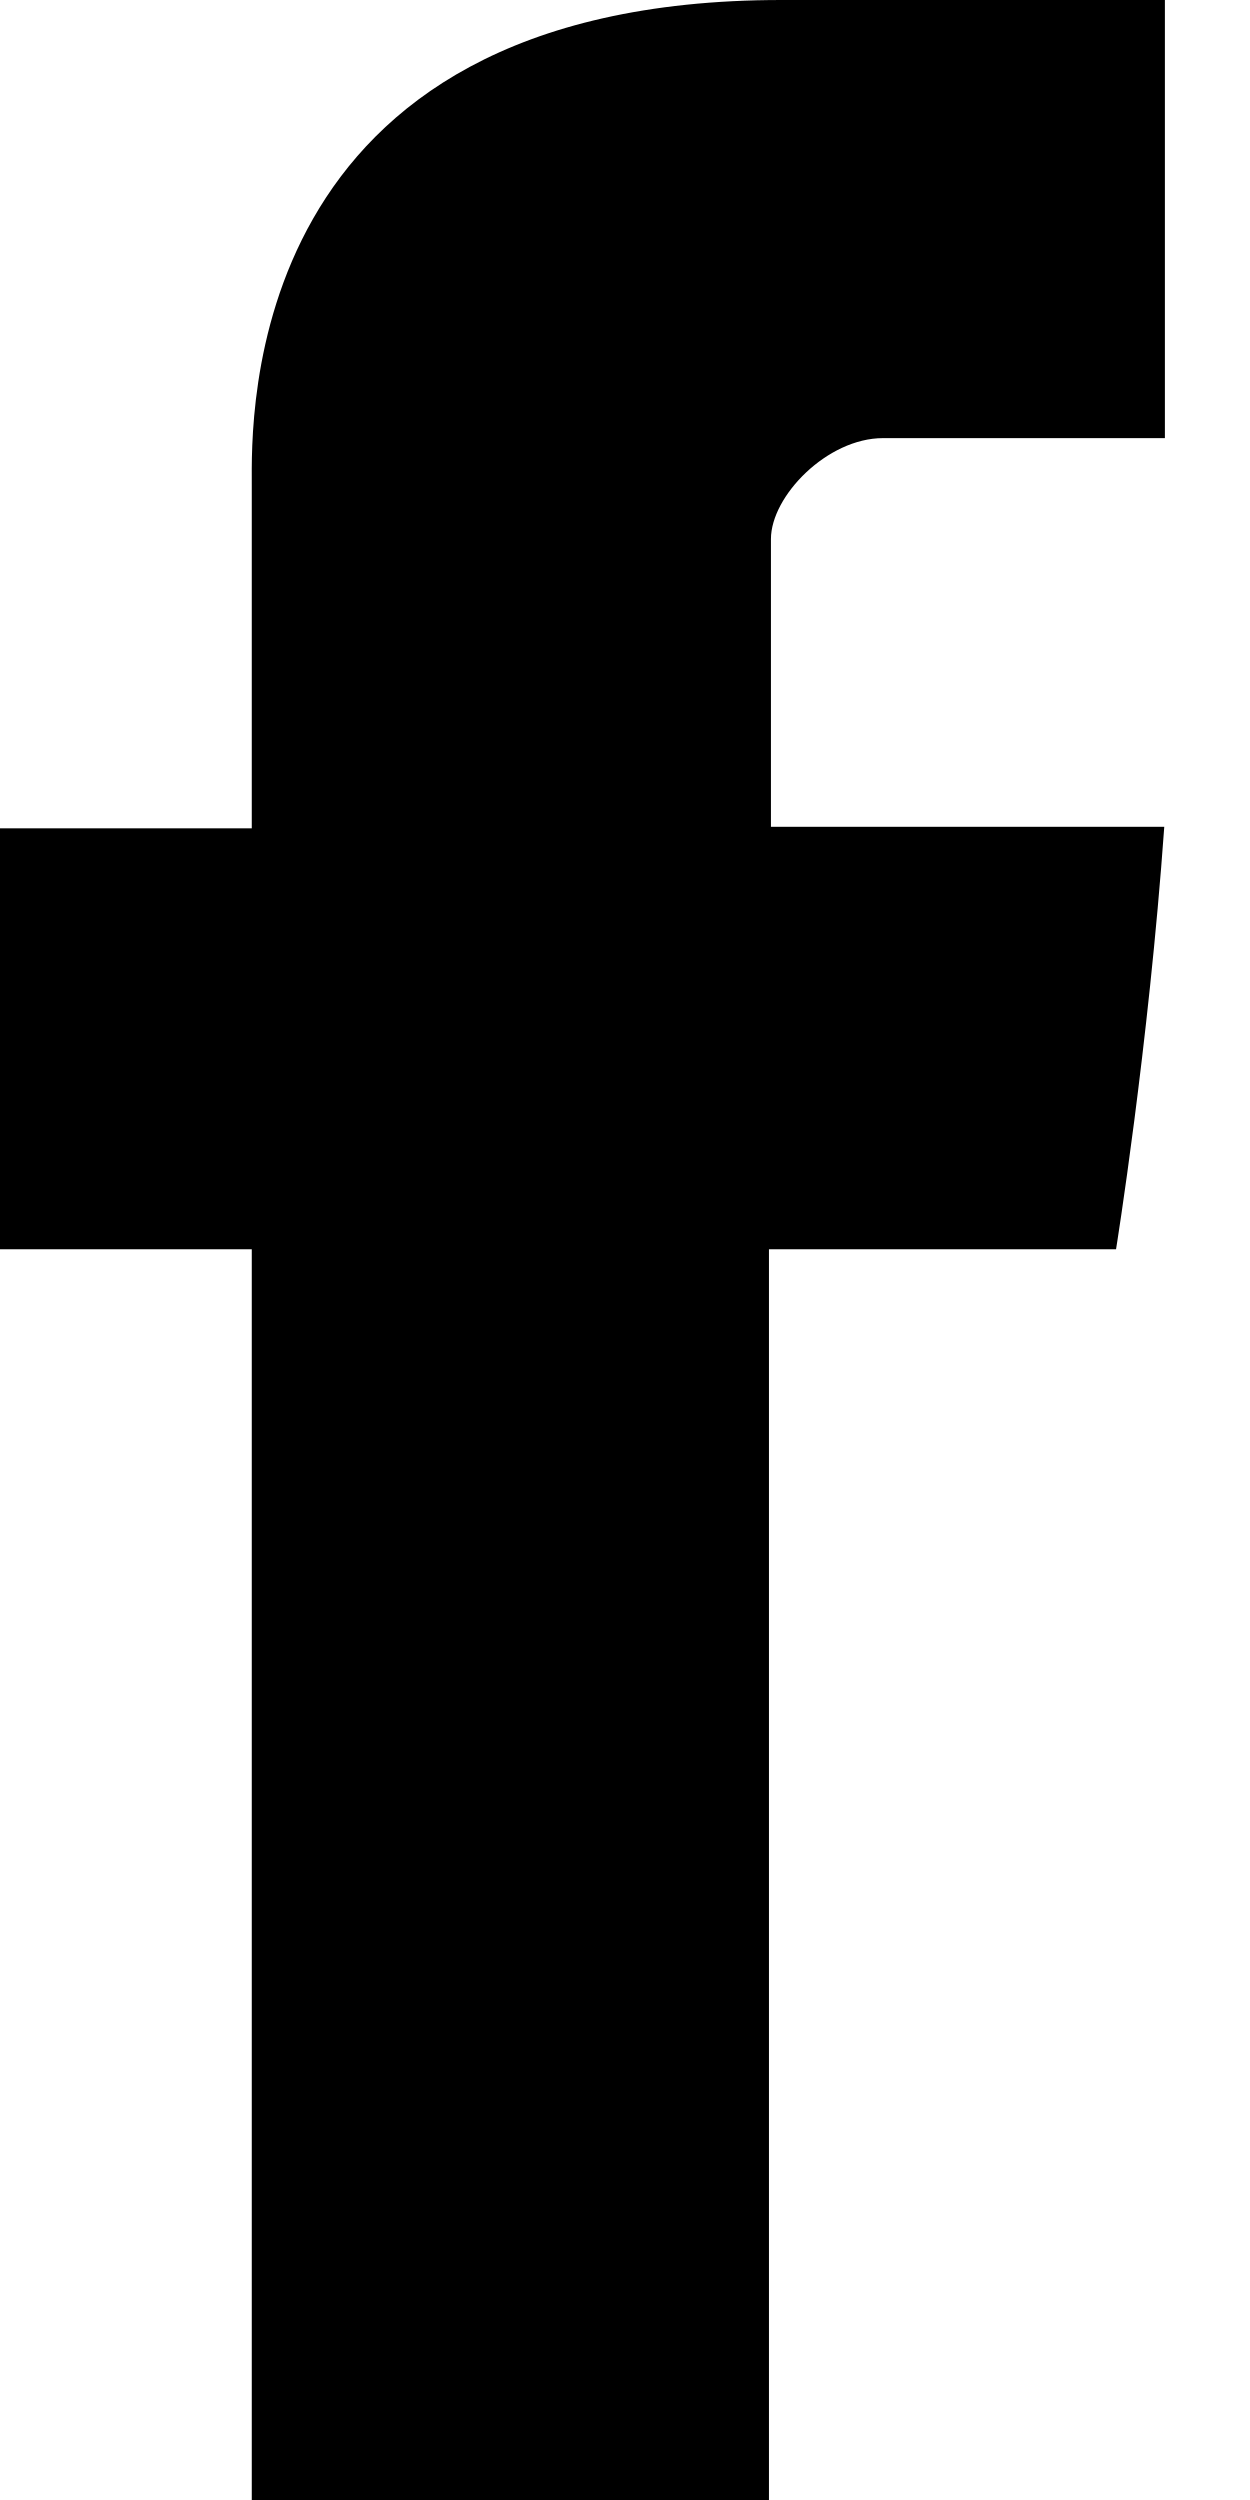
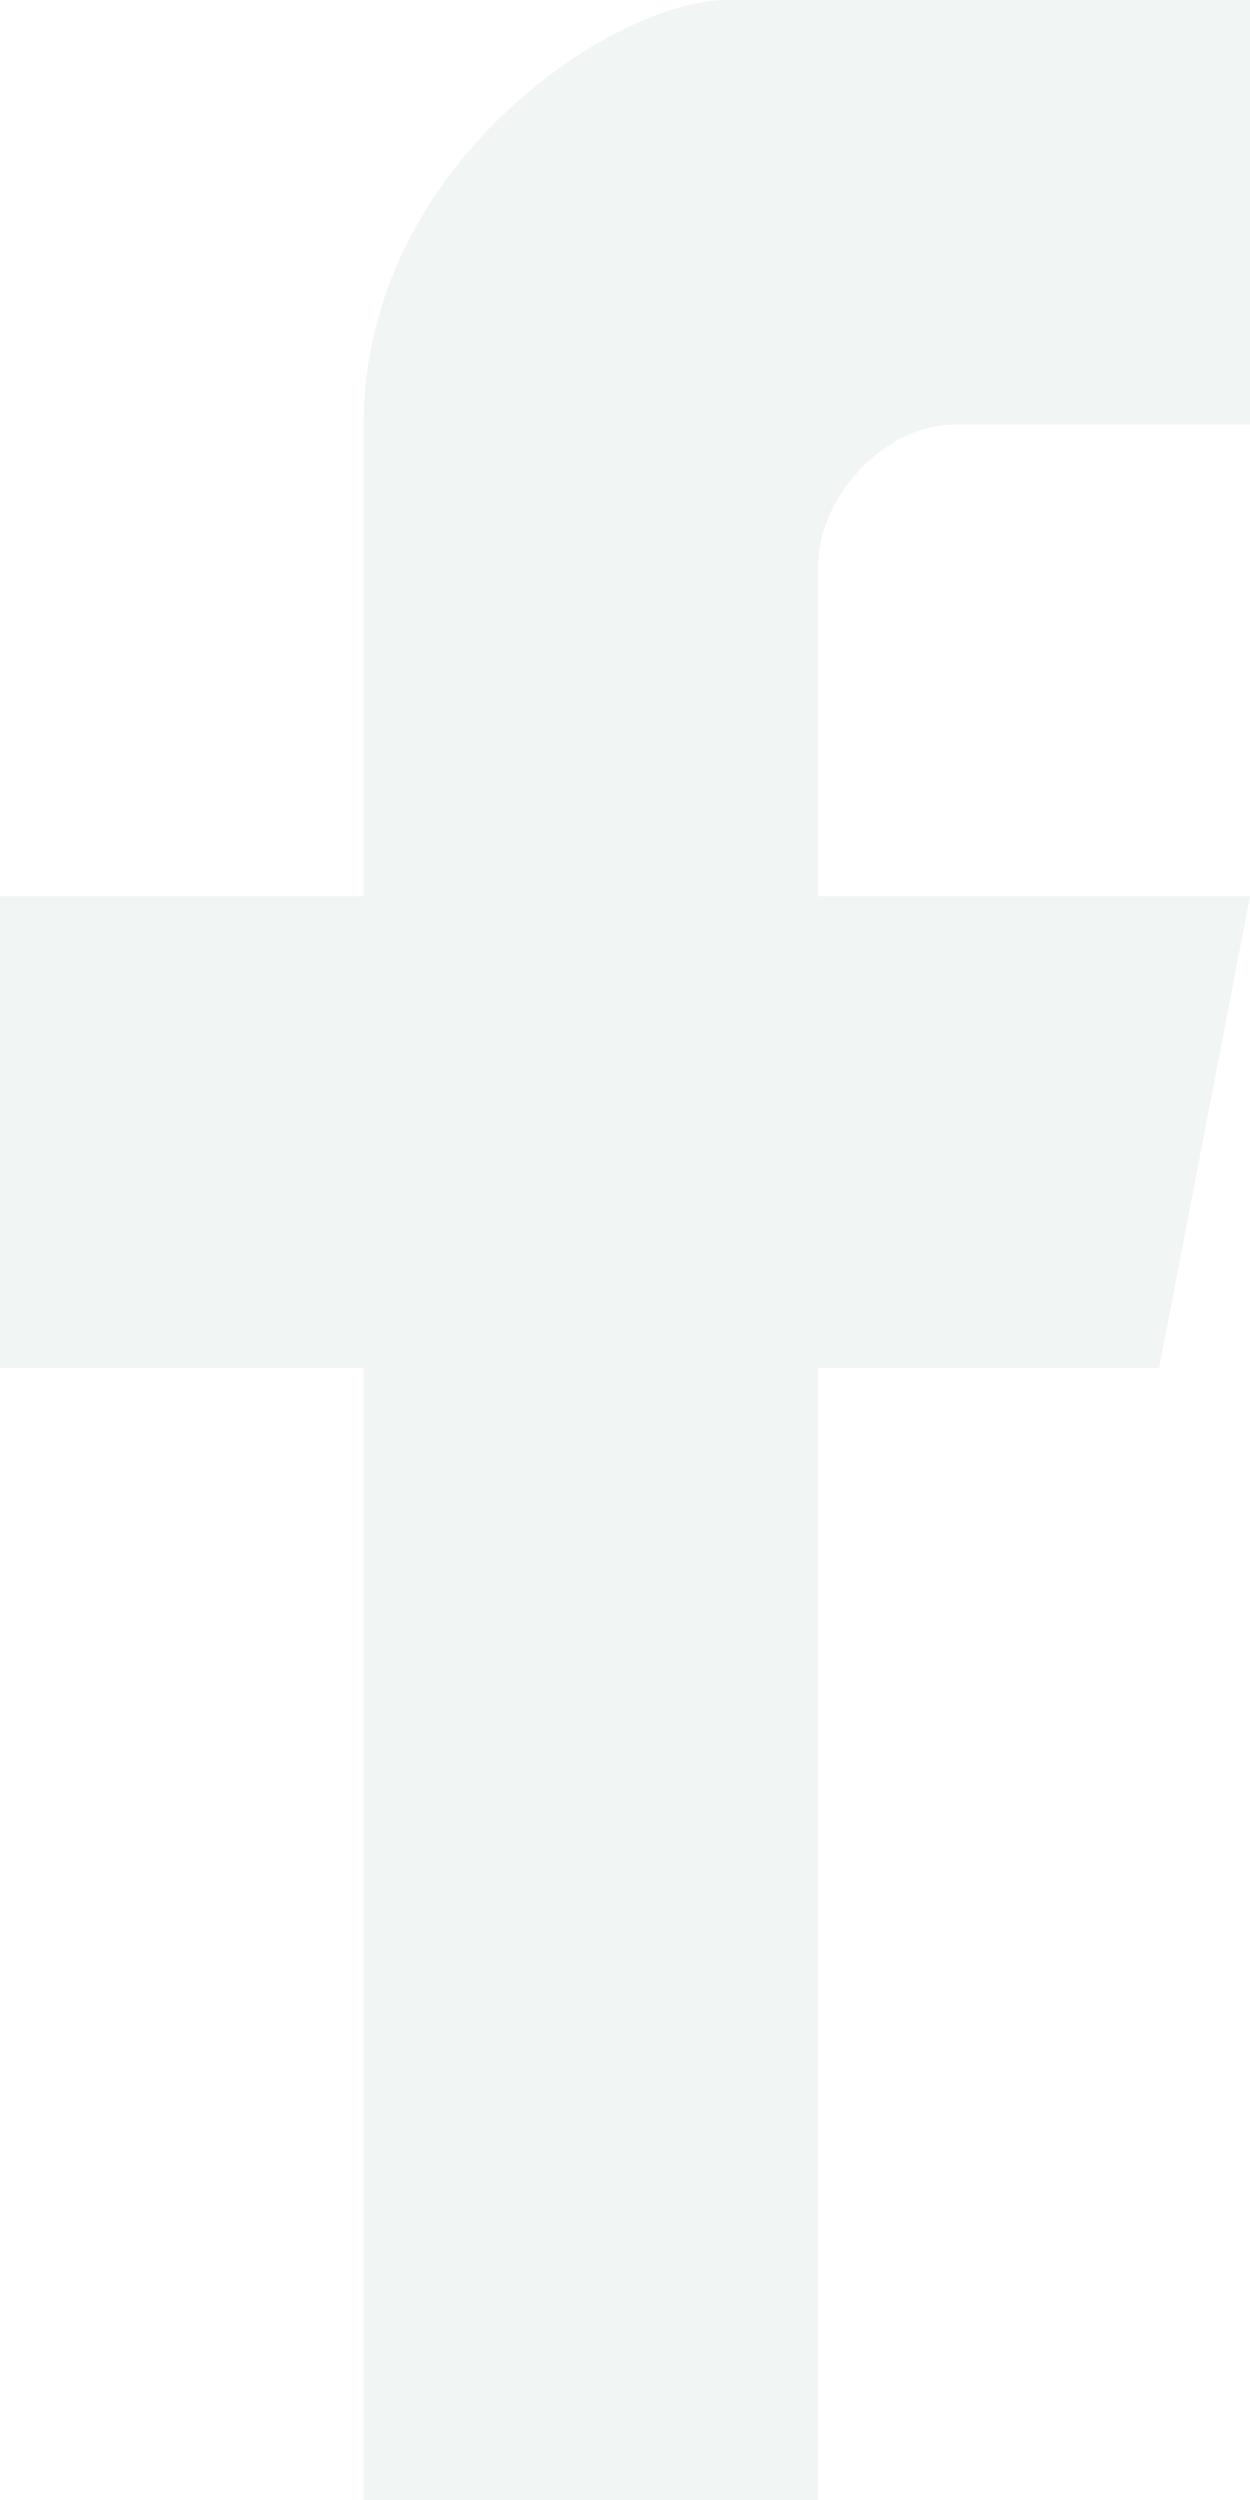
- <svg xmlns="http://www.w3.org/2000/svg" width="12" height="24" viewBox="0 0 12 24" fill="none">
-   <path d="M2.417 4.648C2.417 5.253 2.417 7.952 2.417 7.952H0V11.993H2.417V24H7.382V11.993H10.714C10.714 11.993 11.026 10.056 11.177 7.937C10.744 7.937 7.401 7.937 7.401 7.937C7.401 7.937 7.401 5.587 7.401 5.175C7.401 4.762 7.942 4.206 8.477 4.206C9.011 4.206 10.139 4.206 11.183 4.206C11.183 3.656 11.183 1.756 11.183 1.44333e-08C9.789 1.44333e-08 8.203 1.44333e-08 7.504 1.44333e-08C2.294 -0 2.417 4.044 2.417 4.648Z" fill="black" />
+ <svg xmlns="http://www.w3.org/2000/svg" width="10" height="20" viewBox="0 0 10 20" fill="none">
+   <path d="M2.909 10.943V20H6.545V10.943H9.273L10 7.17H6.545V4.528C6.545 3.962 7.091 3.396 7.636 3.396H10V0H5.818C4.909 0 2.909 1.321 2.909 3.396V7.17H0V10.943H2.909Z" fill="#F1F5F4" />
</svg>
